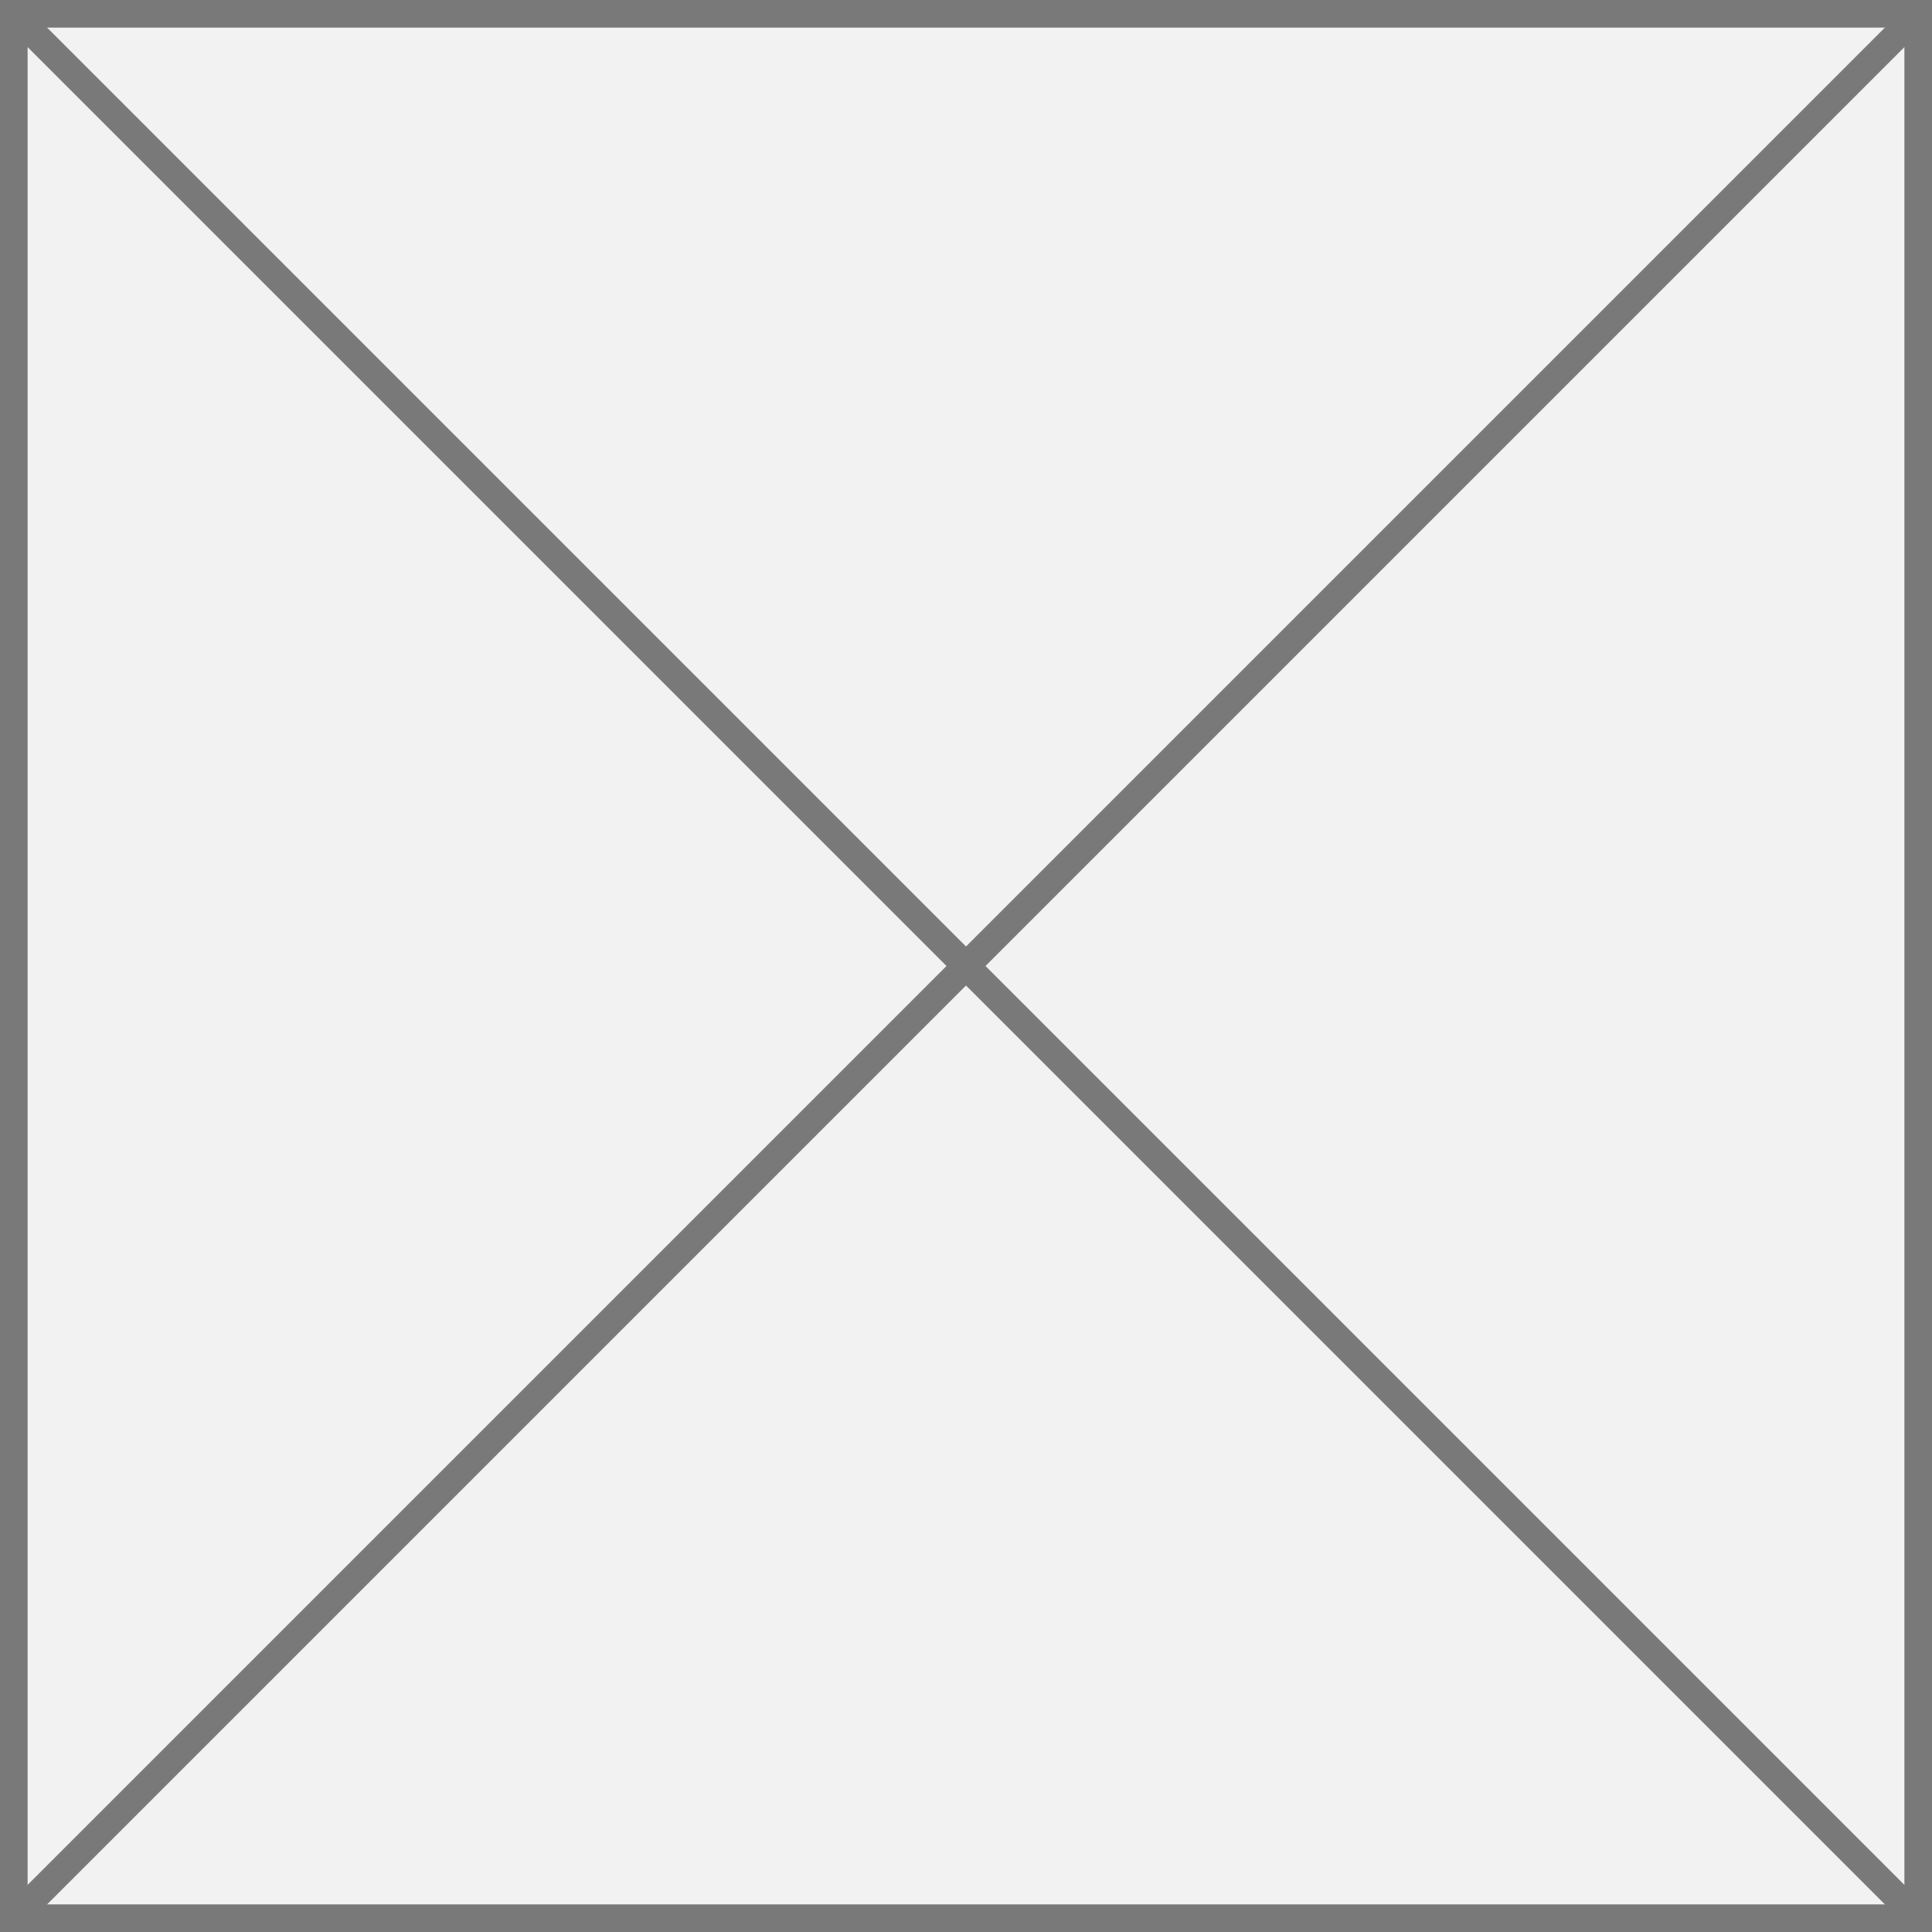
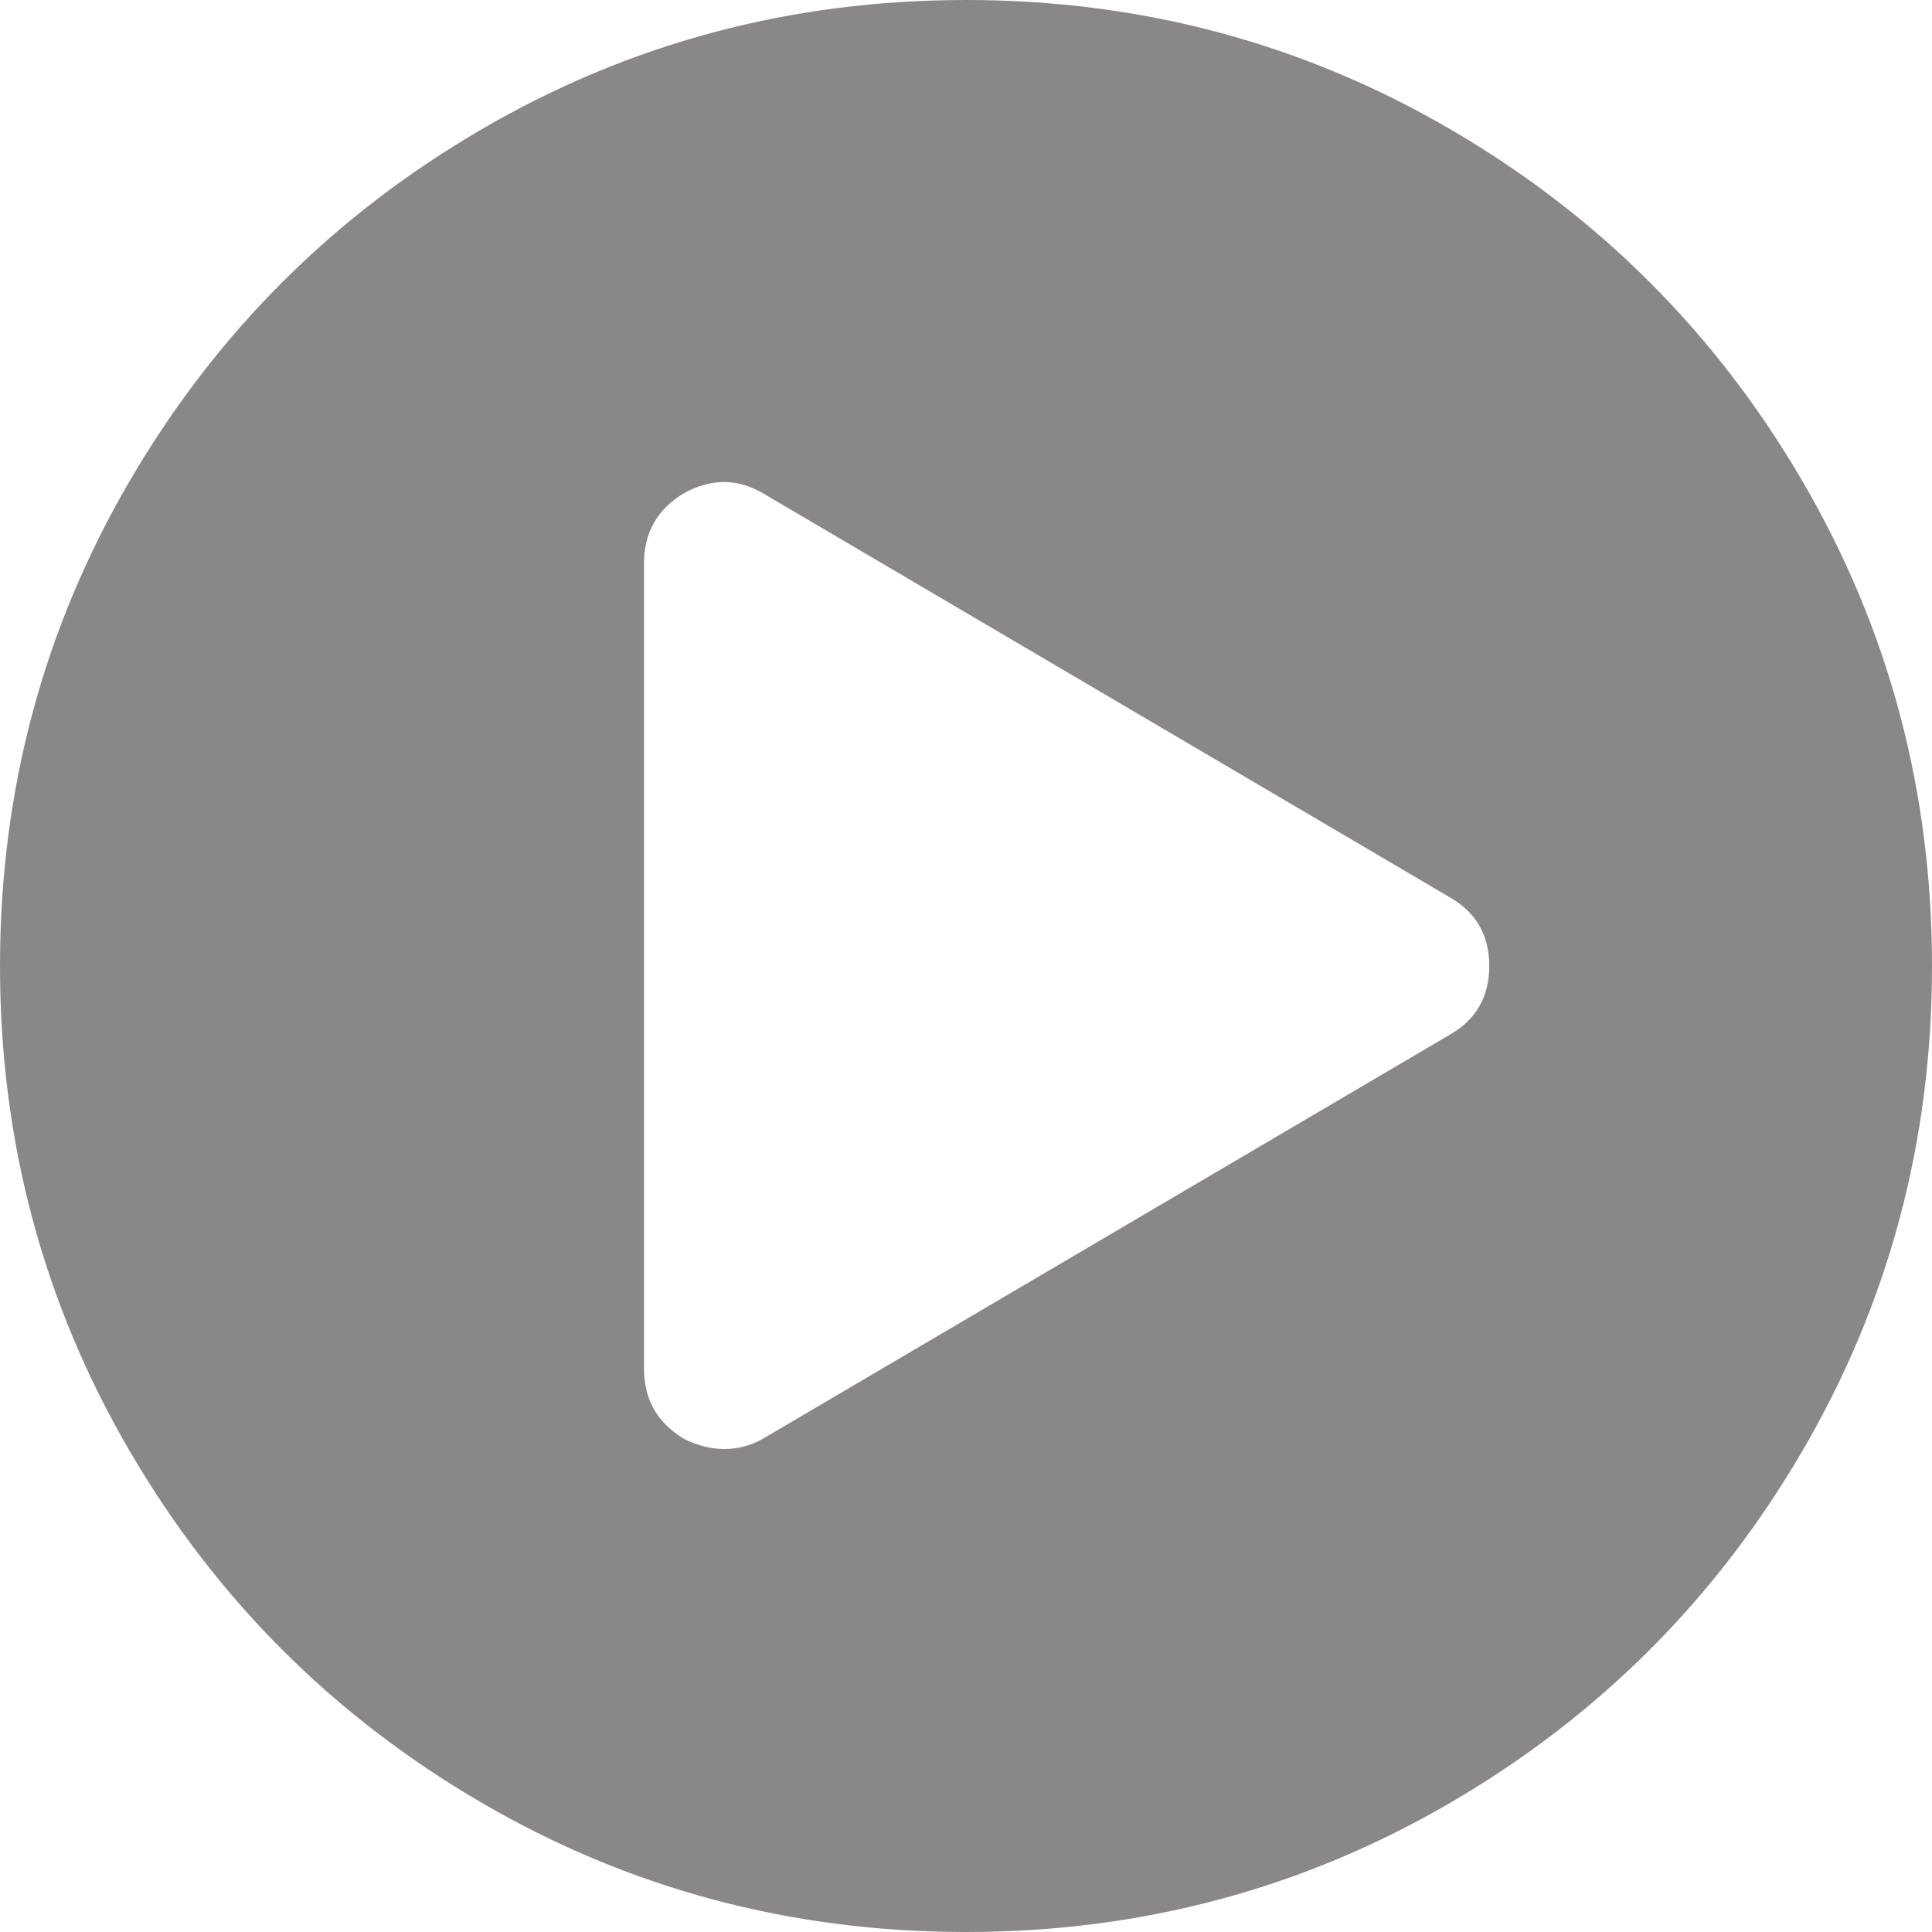
- <svg xmlns="http://www.w3.org/2000/svg" version="1.1" width="70px" height="70px">
-   <g transform="matrix(1 0 0 1 -10 -290 )">
-     <path d="M 10.5 290.5  L 79.5 290.5  L 79.5 359.5  L 10.5 359.5  L 10.5 290.5  Z " fill-rule="nonzero" fill="#f2f2f2" stroke="none" />
-     <path d="M 10.5 290.5  L 79.5 290.5  L 79.5 359.5  L 10.5 359.5  L 10.5 290.5  Z " stroke-width="1" stroke="#797979" fill="none" />
-     <path d="M 10.354 290.354  L 79.646 359.646  M 79.646 290.354  L 10.354 359.646  " stroke-width="1" stroke="#797979" fill="none" />
+ <svg xmlns="http://www.w3.org/2000/svg" version="1.1" width="30px" height="30px">
+   <g transform="matrix(1 0 0 1 -30 -74 )">
+     <path d="M 7.471 2.012  C 9.769 0.671  12.279 0  15 0  C 17.721 0  20.231 0.671  22.529 2.012  C 24.827 3.353  26.647 5.173  27.988 7.471  C 29.329 9.769  30 12.279  30 15  C 30 17.721  29.329 20.231  27.988 22.529  C 26.647 24.827  24.827 26.647  22.529 27.988  C 20.231 29.329  17.721 30  15 30  C 12.279 30  9.769 29.329  7.471 27.988  C 5.173 26.647  3.353 24.827  2.012 22.529  C 0.671 20.231  0 17.721  0 15  C 0 12.279  0.671 9.769  2.012 7.471  C 3.353 5.173  5.173 3.353  7.471 2.012  Z M 11.875 22.324  L 22.5 16.074  C 22.917 15.84  23.125 15.482  23.125 15  C 23.125 14.518  22.917 14.16  22.5 13.926  L 11.875 7.676  C 11.471 7.428  11.055 7.422  10.625 7.656  C 10.208 7.904  10 8.268  10 8.75  L 10 21.25  C 10 21.732  10.208 22.096  10.625 22.344  C 10.833 22.448  11.042 22.5  11.25 22.5  C 11.471 22.5  11.68 22.441  11.875 22.324  Z " fill-rule="nonzero" fill="#8a8787" stroke="none" transform="matrix(1 0 0 1 30 74 )" />
  </g>
</svg>
